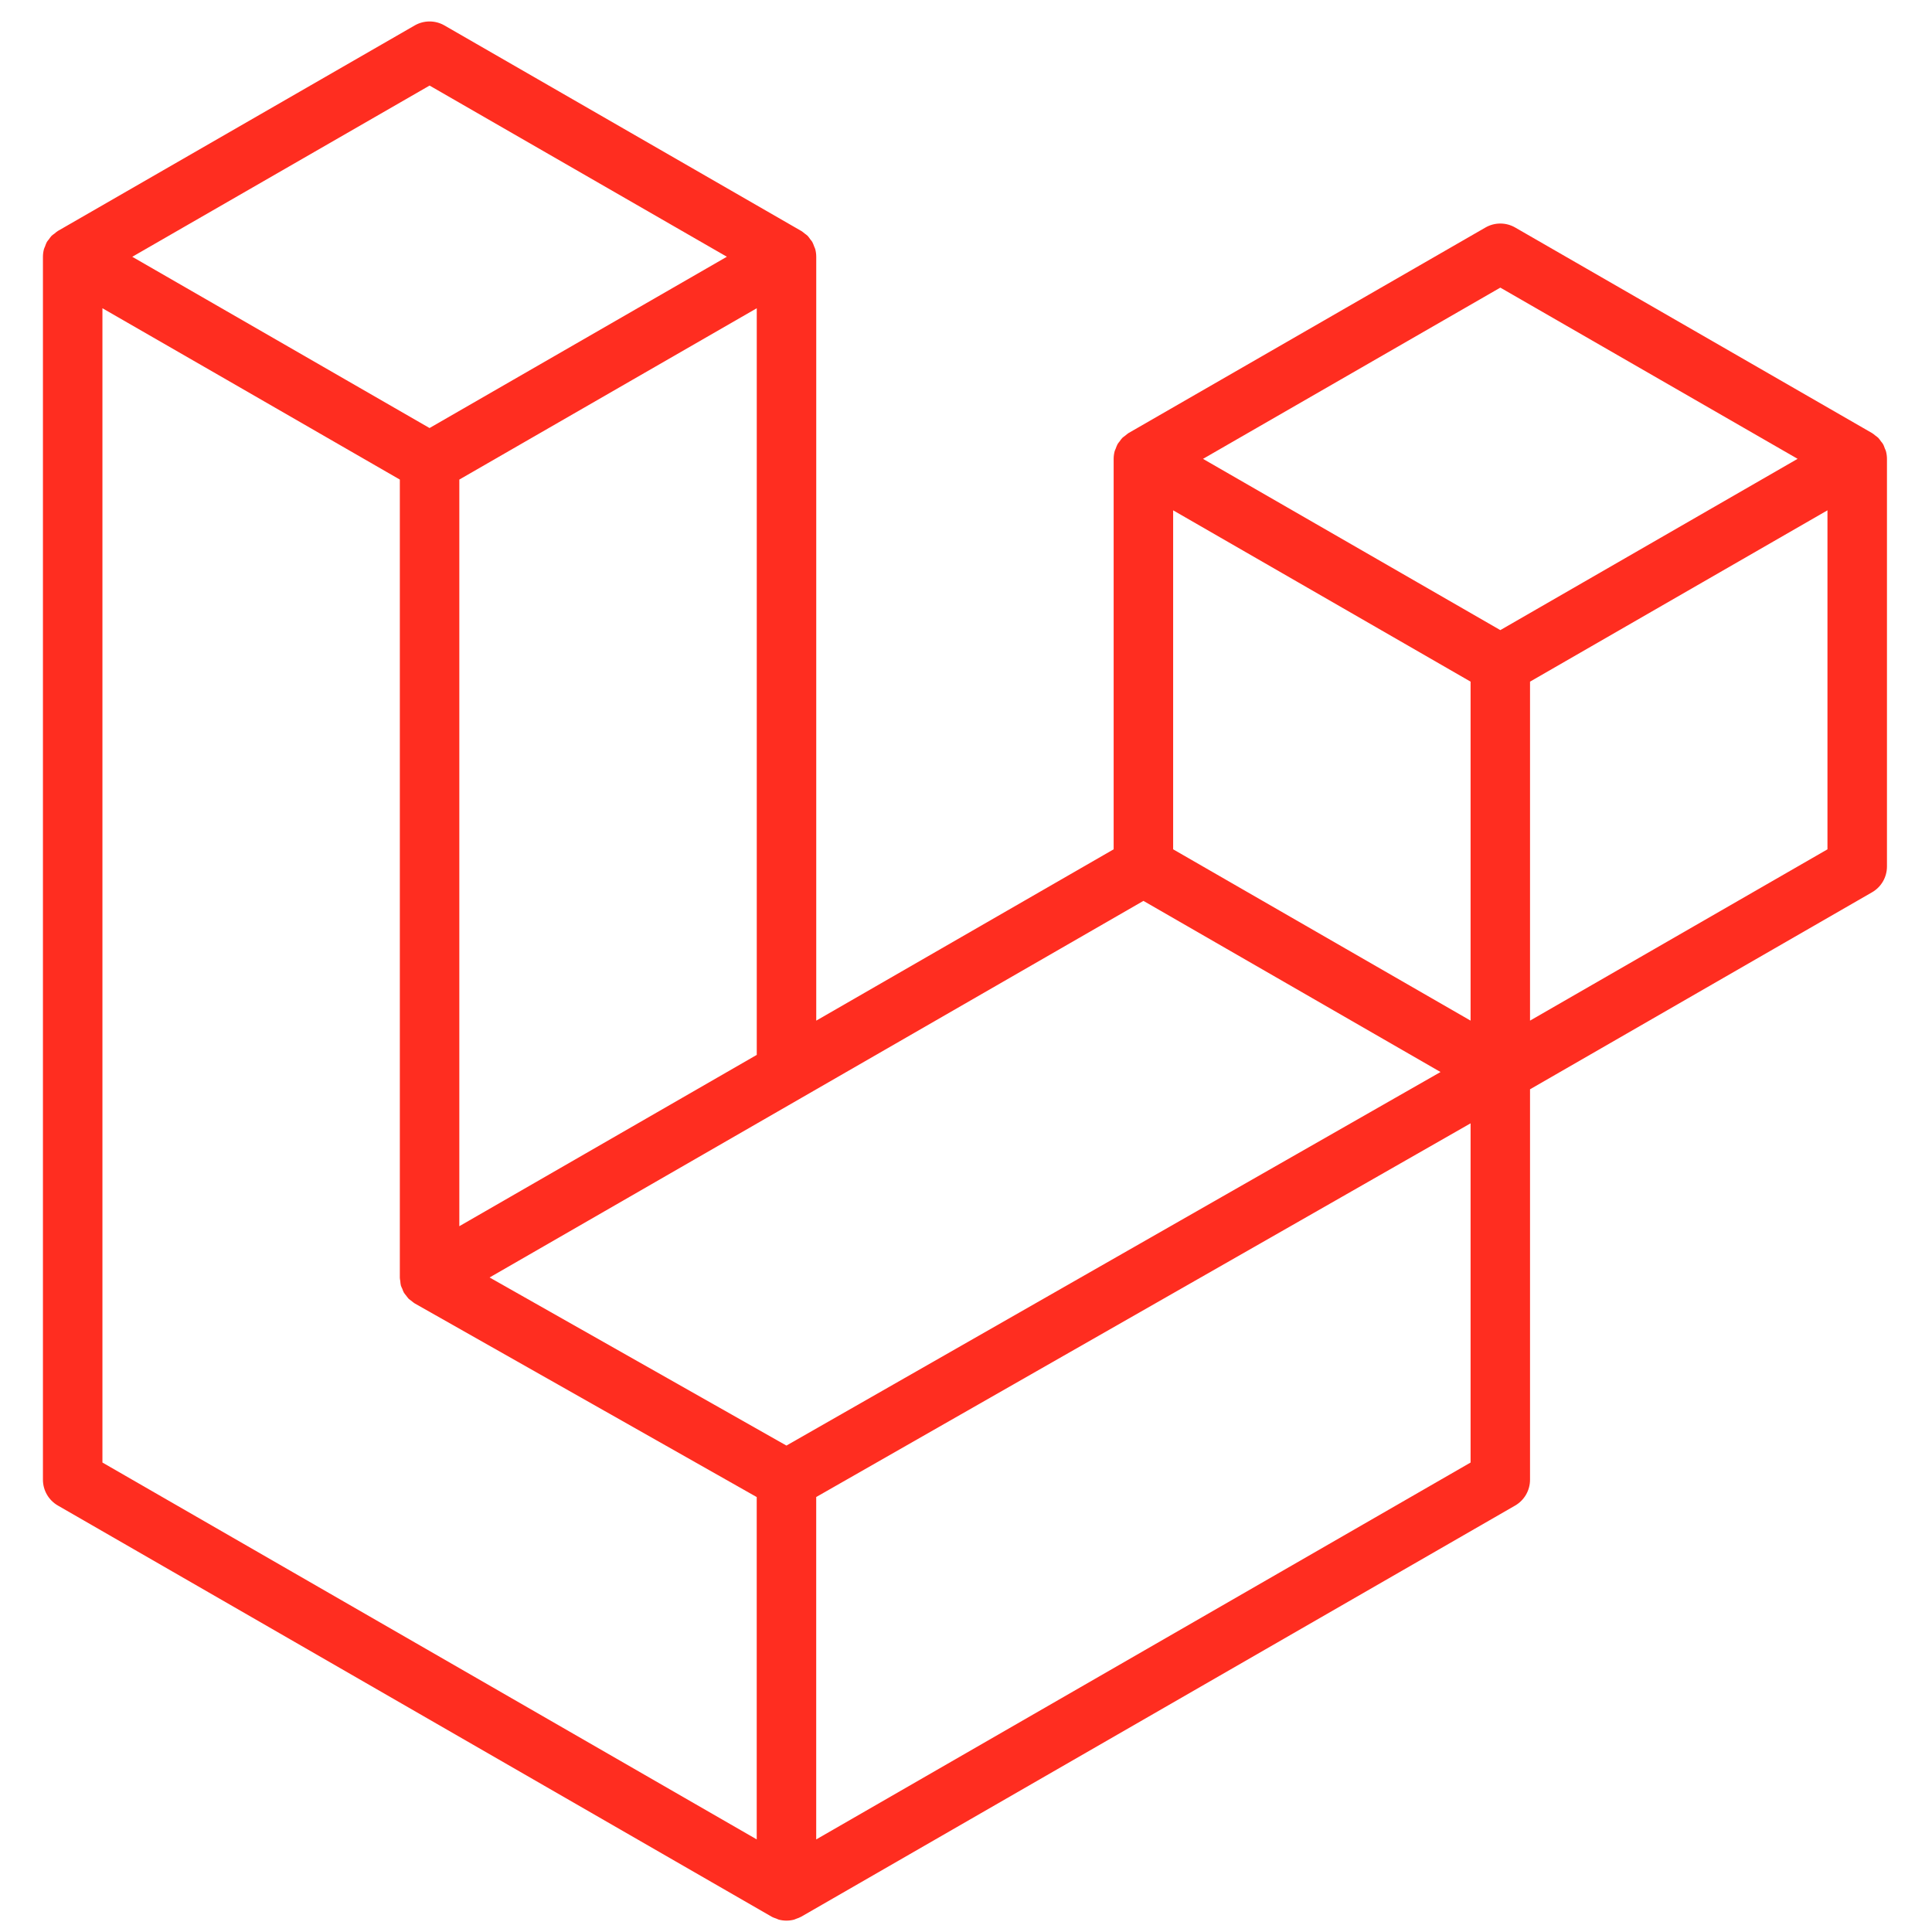
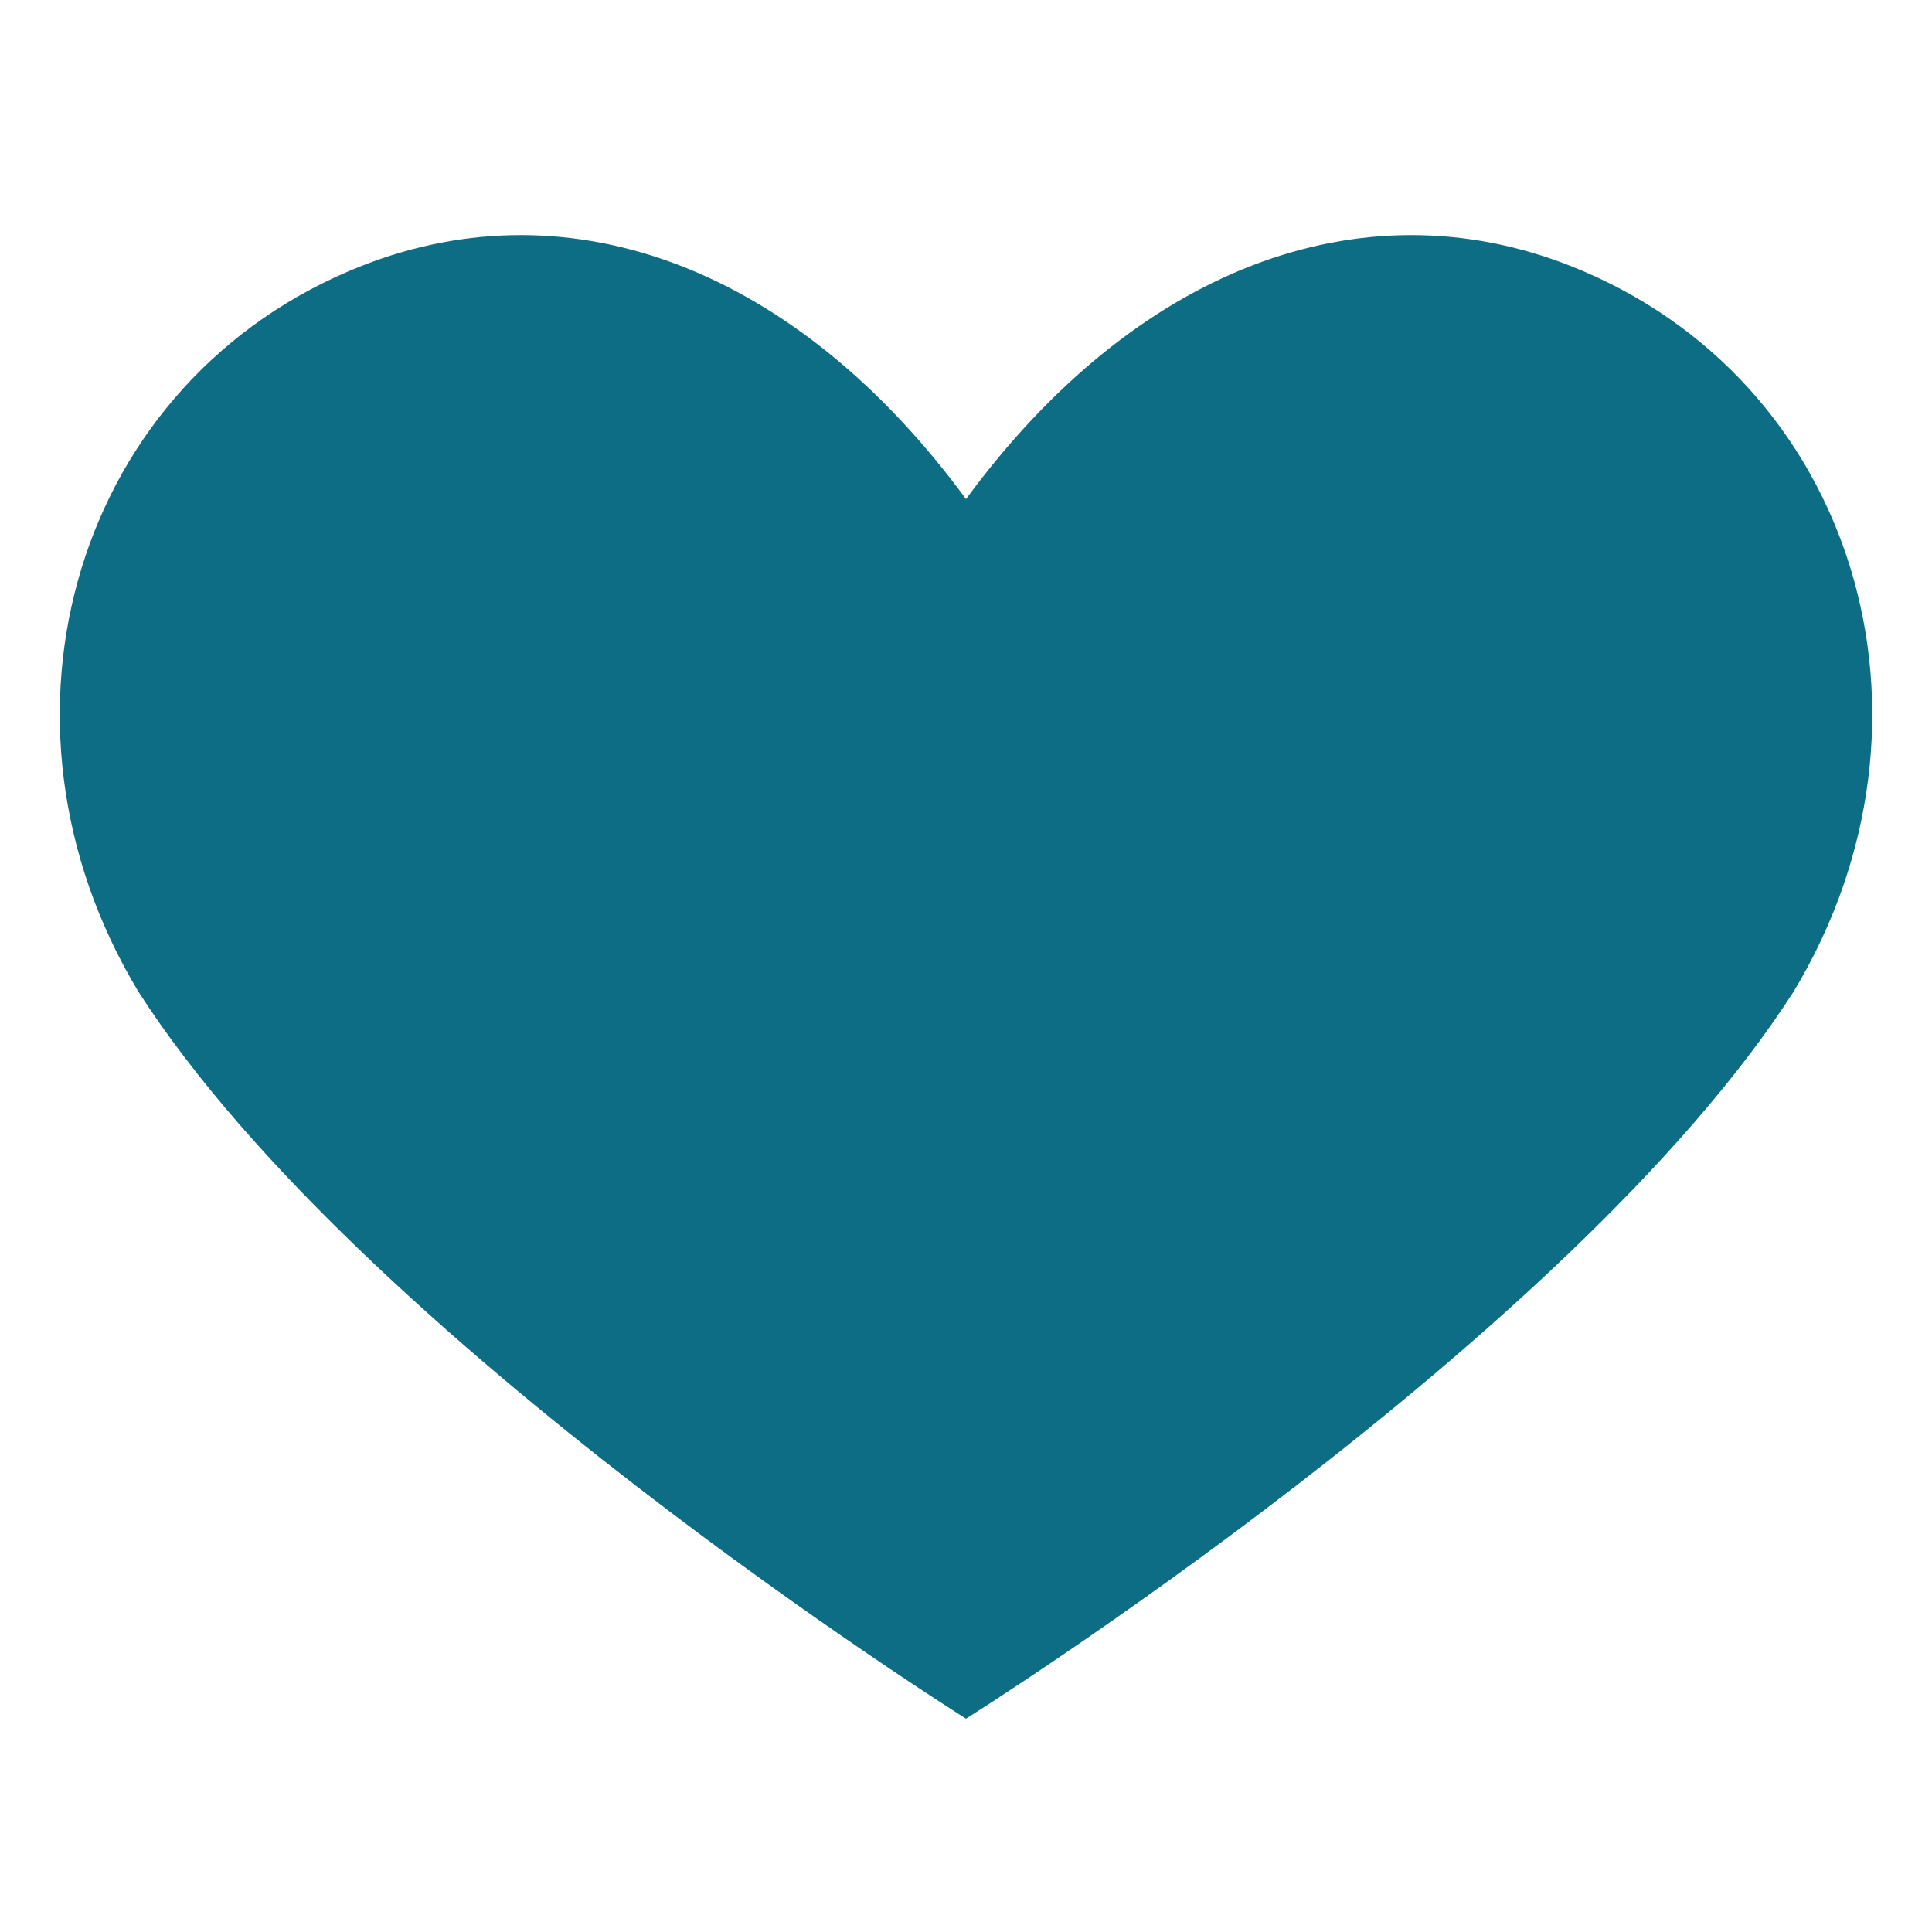
- <svg xmlns="http://www.w3.org/2000/svg" width="166" height="166" viewBox="0 0 166 166" fill="none">
-   <path fill-rule="evenodd" clip-rule="evenodd" d="M162.041 38.759C162.099 38.977 162.129 39.201 162.13 39.426V74.452C162.13 74.902 162.011 75.344 161.786 75.733C161.561 76.122 161.237 76.444 160.847 76.668L131.462 93.594V127.141C131.462 128.054 130.977 128.897 130.186 129.357L68.847 164.683C68.707 164.763 68.554 164.814 68.401 164.868C68.343 164.887 68.289 164.922 68.228 164.938C67.8 165.051 67.349 165.051 66.92 164.938C66.85 164.919 66.786 164.881 66.719 164.855C66.579 164.804 66.432 164.76 66.298 164.683L4.972 129.357C4.583 129.133 4.259 128.81 4.034 128.421C3.808 128.032 3.69 127.591 3.689 127.141L3.689 22.063C3.689 21.834 3.721 21.61 3.779 21.393C3.798 21.32 3.843 21.253 3.868 21.179C3.916 21.045 3.961 20.908 4.031 20.783C4.079 20.7 4.149 20.633 4.206 20.557C4.28 20.454 4.347 20.349 4.433 20.26C4.506 20.186 4.602 20.132 4.685 20.068C4.778 19.992 4.861 19.909 4.966 19.848L35.633 2.185C36.022 1.961 36.462 1.844 36.91 1.844C37.358 1.844 37.798 1.961 38.186 2.185L68.851 19.848H68.857C68.959 19.912 69.045 19.992 69.138 20.065C69.221 20.129 69.313 20.186 69.387 20.257C69.476 20.349 69.54 20.454 69.616 20.557C69.671 20.633 69.744 20.7 69.789 20.783C69.862 20.911 69.904 21.045 69.955 21.179C69.98 21.253 70.025 21.32 70.044 21.396C70.103 21.614 70.133 21.838 70.133 22.063V87.694L95.686 72.974V39.423C95.686 39.2 95.718 38.973 95.775 38.759C95.798 38.683 95.839 38.615 95.865 38.542C95.916 38.408 95.96 38.271 96.031 38.146C96.079 38.063 96.149 37.996 96.203 37.92C96.279 37.818 96.343 37.712 96.433 37.623C96.506 37.549 96.599 37.495 96.681 37.431C96.777 37.355 96.86 37.272 96.962 37.211L127.633 19.548C128.021 19.324 128.461 19.206 128.91 19.206C129.358 19.206 129.798 19.324 130.186 19.548L160.85 37.211C160.959 37.275 161.042 37.355 161.137 37.428C161.217 37.492 161.31 37.549 161.383 37.62C161.473 37.712 161.536 37.818 161.613 37.92C161.67 37.996 161.741 38.063 161.785 38.146C161.859 38.271 161.9 38.408 161.951 38.542C161.98 38.615 162.021 38.683 162.041 38.759ZM157.018 72.974V43.848L146.287 50.028L131.462 58.568V87.694L157.021 72.974H157.018ZM126.354 125.663V96.518L111.771 104.85L70.13 128.626V158.046L126.354 125.663ZM8.801 26.485V125.663L65.018 158.043V128.629L35.649 112L35.64 111.994L35.627 111.988C35.528 111.93 35.445 111.847 35.353 111.777C35.273 111.713 35.18 111.662 35.11 111.592L35.104 111.582C35.021 111.502 34.963 111.403 34.893 111.314C34.829 111.228 34.753 111.154 34.702 111.065L34.699 111.055C34.641 110.96 34.606 110.845 34.565 110.736C34.523 110.64 34.469 110.551 34.443 110.449C34.411 110.328 34.405 110.197 34.392 110.072C34.379 109.976 34.354 109.881 34.354 109.785V109.778V41.205L19.532 32.662L8.801 26.485ZM36.913 7.35L11.364 22.063L36.907 36.777L62.453 22.06L36.907 7.35H36.913ZM50.2 99.174L65.022 90.637V26.485L54.291 32.665L39.466 41.205V105.357L50.2 99.174ZM128.91 24.713L103.363 39.426L128.91 54.14L154.453 39.423L128.91 24.713ZM126.354 58.568L111.529 50.028L100.798 43.848V72.974L115.619 81.511L126.354 87.694V58.568ZM67.571 124.205L105.042 102.803L123.772 92.109L98.245 77.405L68.854 94.334L42.066 109.762L67.571 124.205Z" fill="#FF2D20" />
+ <svg xmlns="http://www.w3.org/2000/svg" viewBox="0 0 24 24" fill="none">
+   <path fill-rule="evenodd" clip-rule="evenodd" d="M12 21.35s-7.5-4.7-10.28-9.03C-.32 8.94.94 4.7 4.5 3.3c2.6-1.02 5.4.04 7.5 2.9 2.1-2.86 4.9-3.92 7.5-2.9 3.56 1.4 4.82 5.64 2.78 9.02C19.5 16.65 12 21.35 12 21.35Z" fill="#0d6d84" />
</svg>
